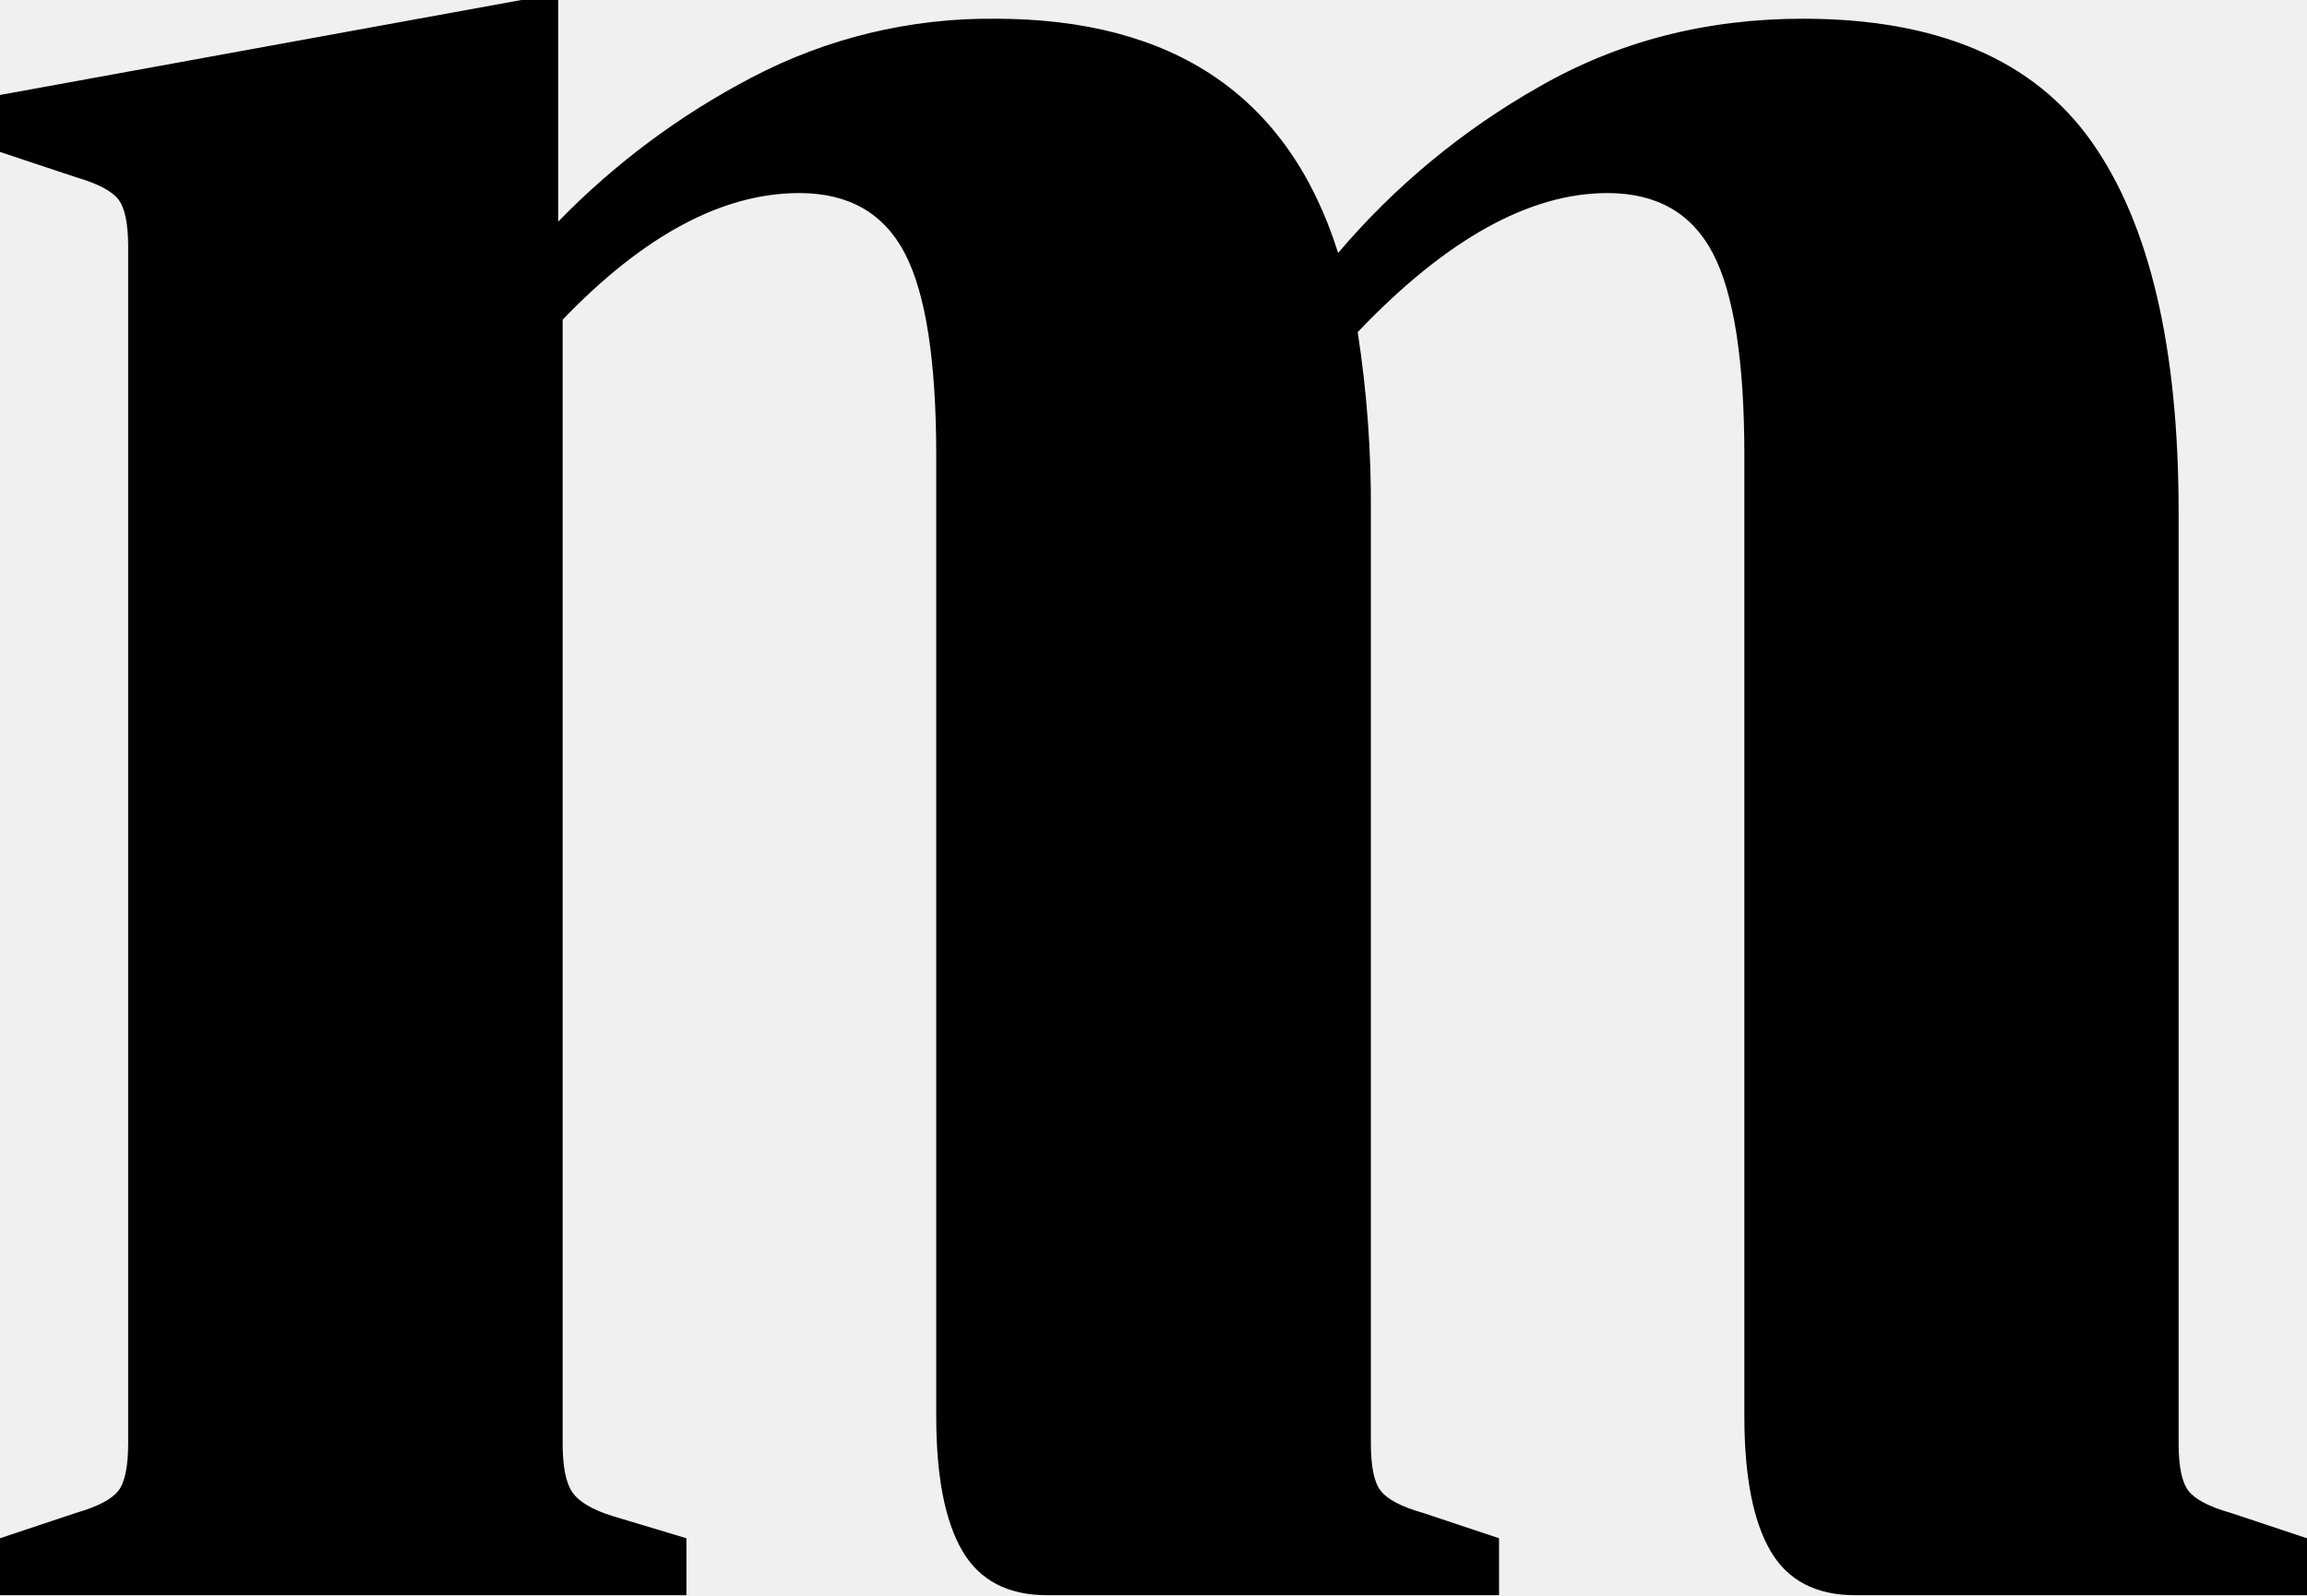
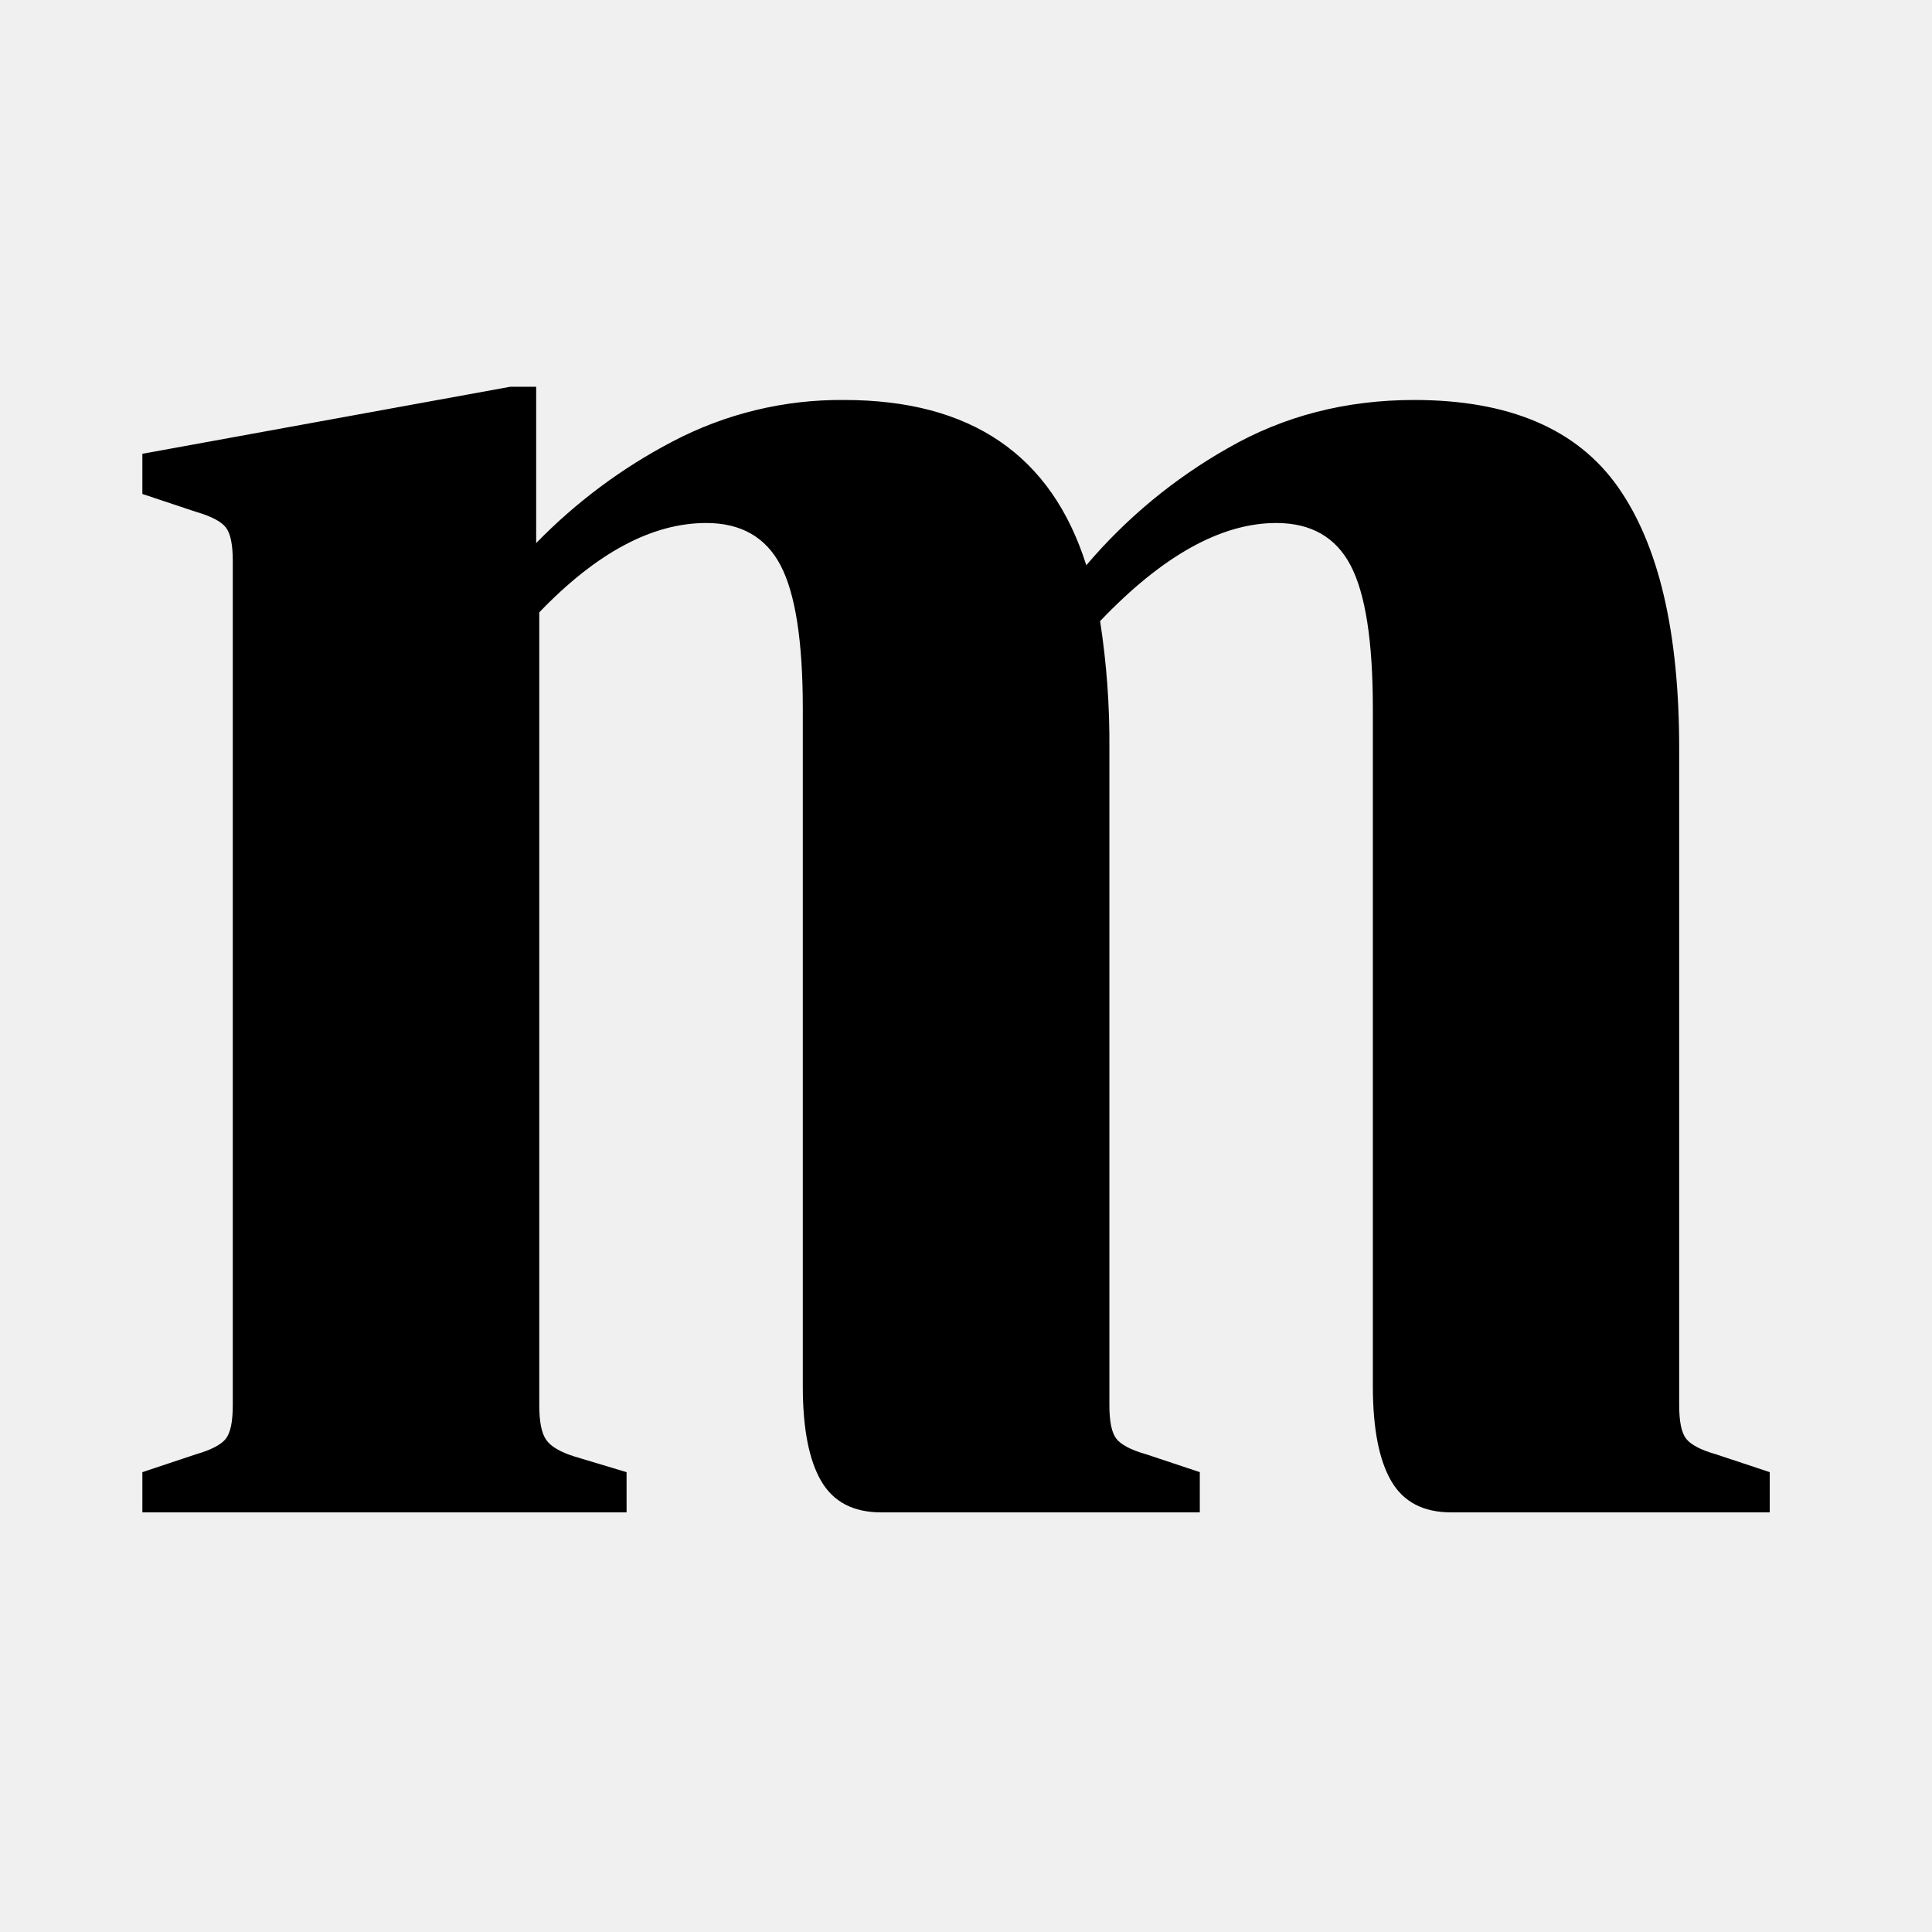
- <svg xmlns="http://www.w3.org/2000/svg" id="Layer_1" data-name="Layer 1" viewBox="0 0 431.27 298.29">
-   <path d="M178.24,117a95.75,95.75,0,0,1,45.48-11q50.36,0,64.16,43.8a139.1,139.1,0,0,1,37.57-31.07q22.13-12.73,49.34-12.73,37.77,0,54,23.08T445,198.38v174c0,4.35.61,7.3,1.83,8.88s3.86,3,7.92,4.14L469,390.14v10.65H384.53q-11,0-15.83-8.29t-4.88-24.86V187.73q0-26.64-5.89-37.88T338.24,138.6q-21.93,0-46.7,26A210,210,0,0,1,294,198.38v174c0,4.35.61,7.3,1.83,8.88s3.86,3,7.92,4.14l14.21,4.74v10.65H233.47q-11,0-15.84-8.29t-4.88-24.86V187.73q0-26.64-5.88-37.88t-19.7-11.25q-21.53,0-44.26,23.68v210.1c0,4.35.6,7.4,1.82,9.17s3.72,3.26,7.52,4.44l13.8,4.15v10.65H37.73V390.14l14.21-4.74q6.09-1.77,7.92-4.14c1.22-1.58,1.83-4.53,1.83-8.88V148.67q0-6.51-1.83-8.88t-7.92-4.15l-14.21-4.73V120.26l97.46-17.76h6.9v41.43A142.53,142.53,0,0,1,178.24,117Z" transform="translate(-37.73 -102.5)" />
+ <svg xmlns="http://www.w3.org/2000/svg" viewBox="0 0 512 512">
+   <style>
+     path { fill: #000; }
+     @media (prefers-color-scheme: dark) {
+       path { fill: #fff; }
+     }
+   </style>
+   <path d="M178.24,117a95.75,95.75,0,0,1,45.48-11q50.36,0,64.16,43.8a139.1,139.1,0,0,1,37.57-31.07q22.13-12.73,49.34-12.73,37.77,0,54,23.08T445,198.38v174c0,4.35.61,7.3,1.83,8.88s3.86,3,7.92,4.14L469,390.14v10.65H384.53q-11,0-15.83-8.29t-4.88-24.86V187.73q0-26.64-5.89-37.88T338.24,138.6q-21.93,0-46.7,26A210,210,0,0,1,294,198.38v174c0,4.35.61,7.3,1.83,8.88s3.86,3,7.92,4.14l14.21,4.74v10.65H233.47q-11,0-15.84-8.29t-4.88-24.86V187.73q0-26.64-5.88-37.88t-19.7-11.25q-21.53,0-44.26,23.68v210.1c0,4.35.6,7.4,1.82,9.17s3.72,3.26,7.52,4.44l13.8,4.15v10.65H37.73V390.14l14.21-4.74q6.09-1.77,7.92-4.14c1.22-1.58,1.83-4.53,1.83-8.88V148.67q0-6.51-1.83-8.88t-7.92-4.15l-14.21-4.73V120.26l97.46-17.76h6.9v41.43A142.53,142.53,0,0,1,178.24,117Z" />
</svg>
